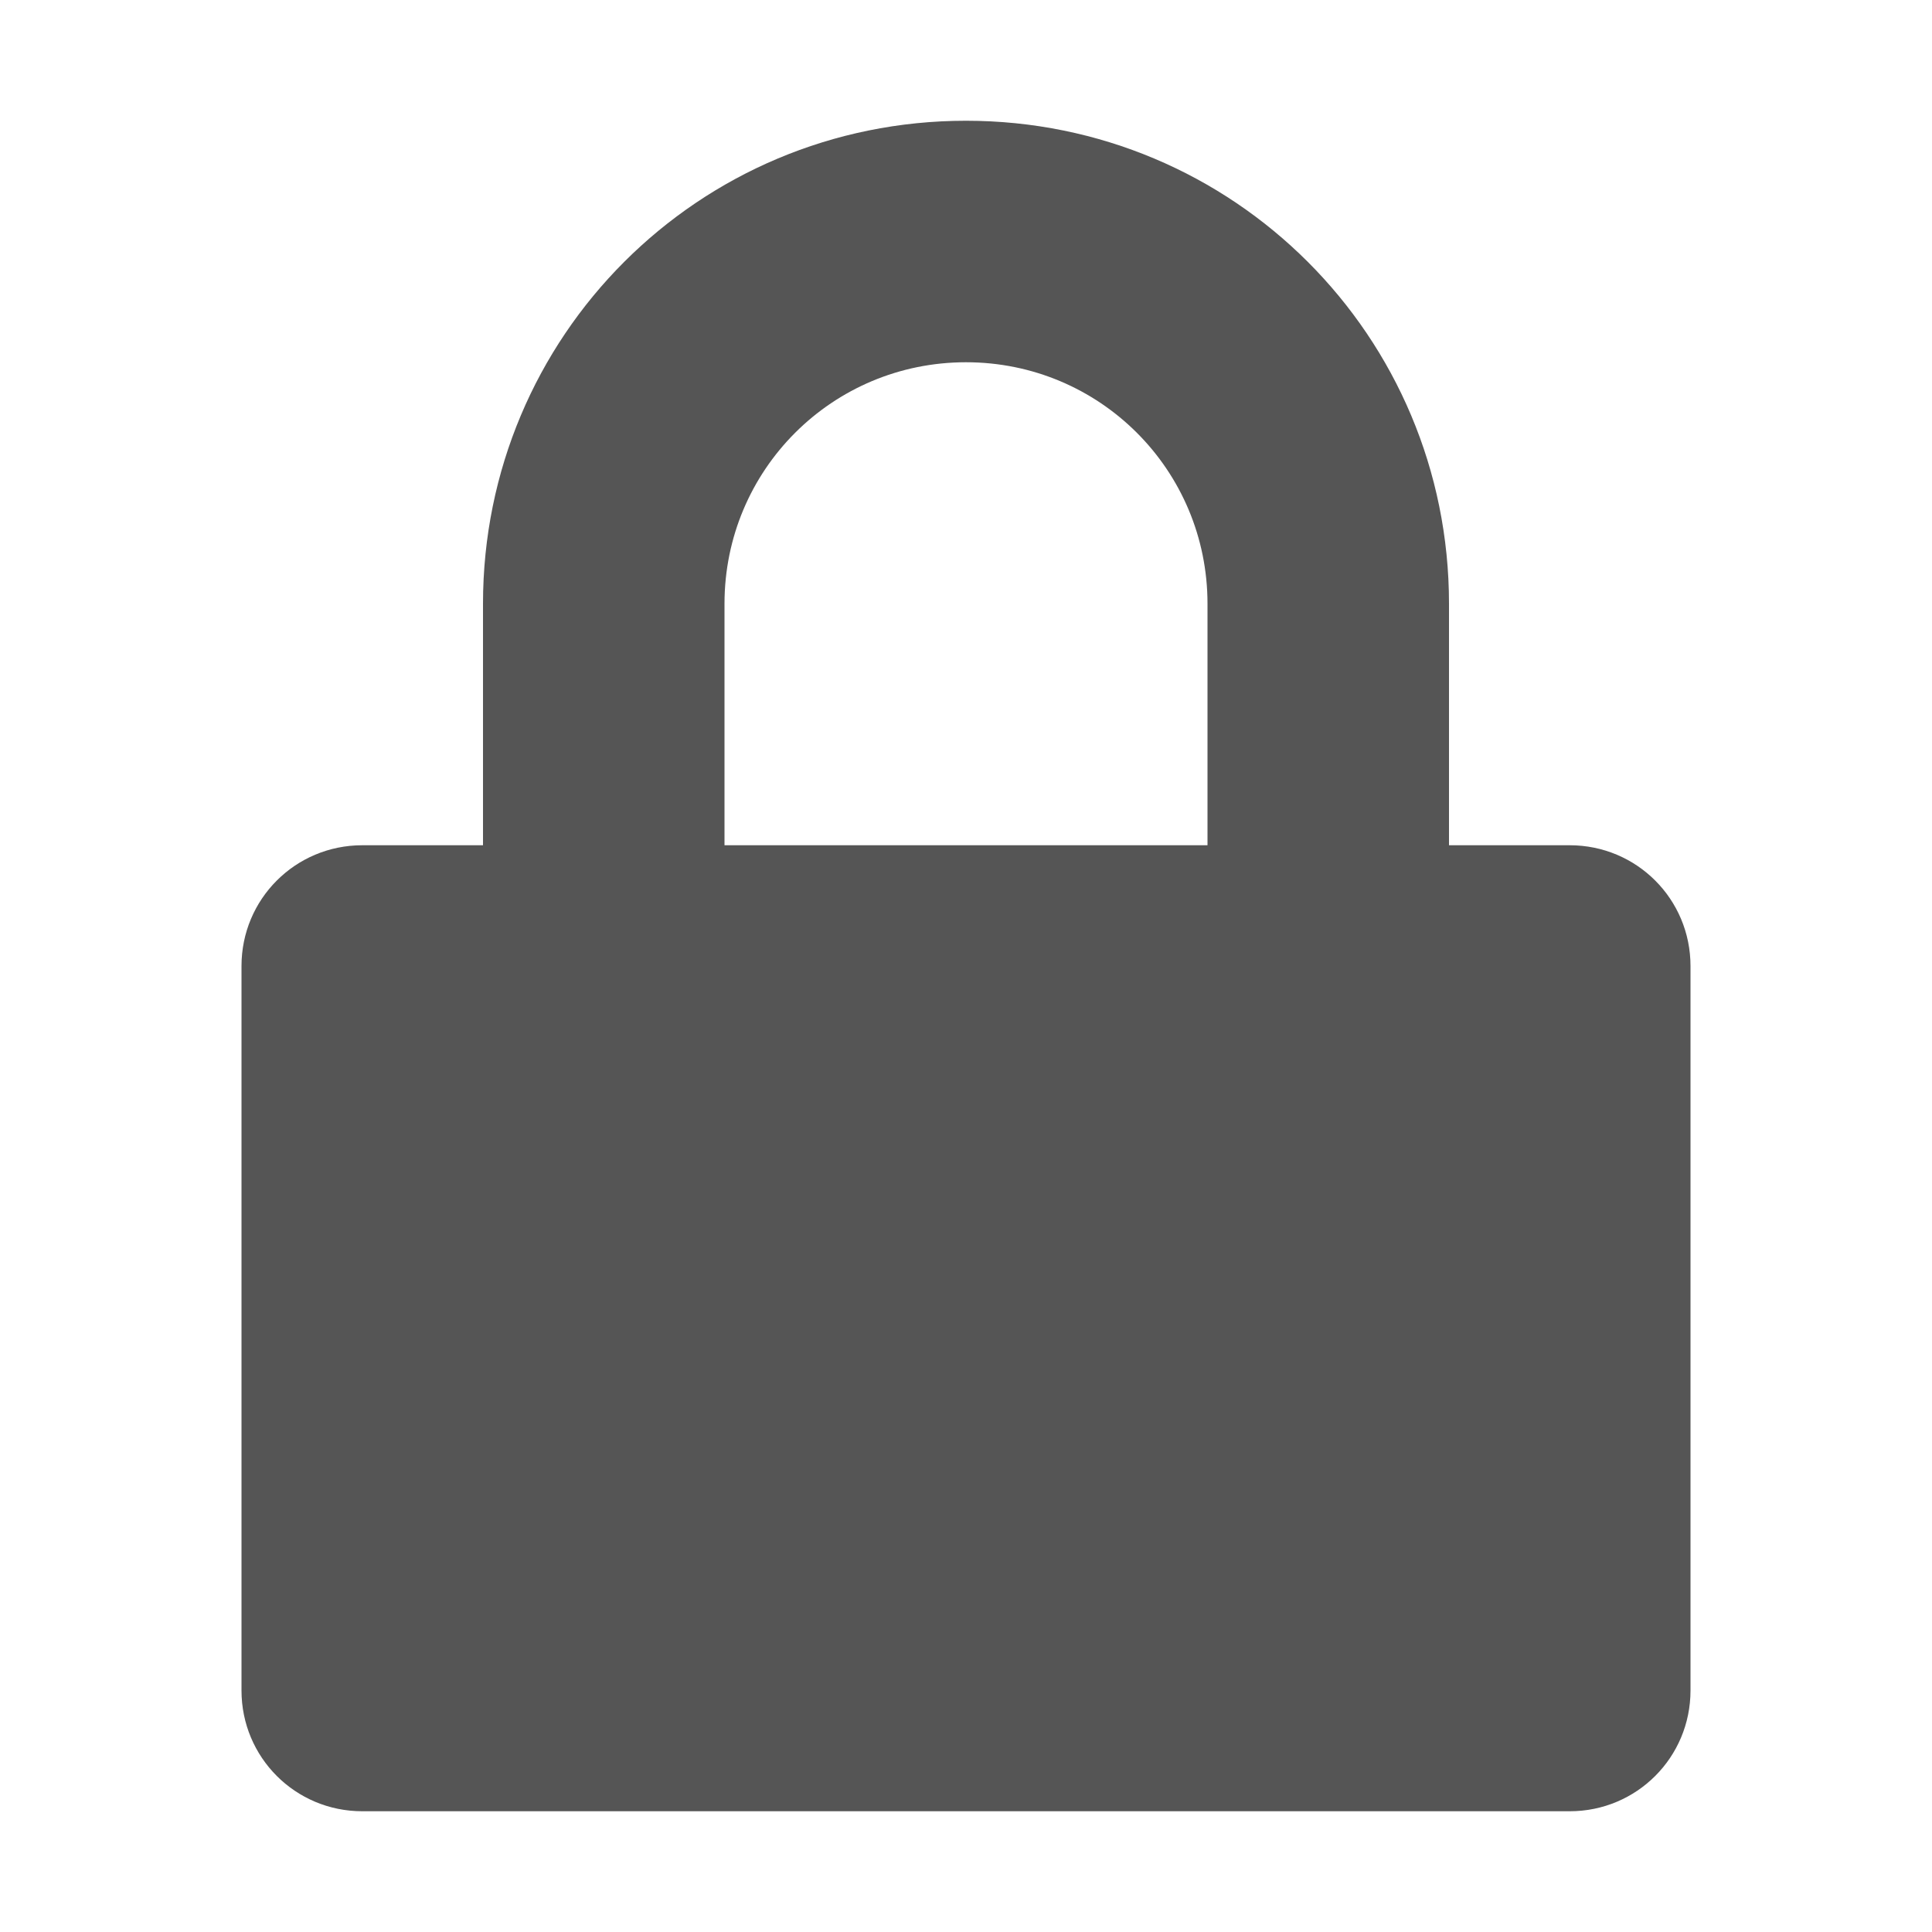
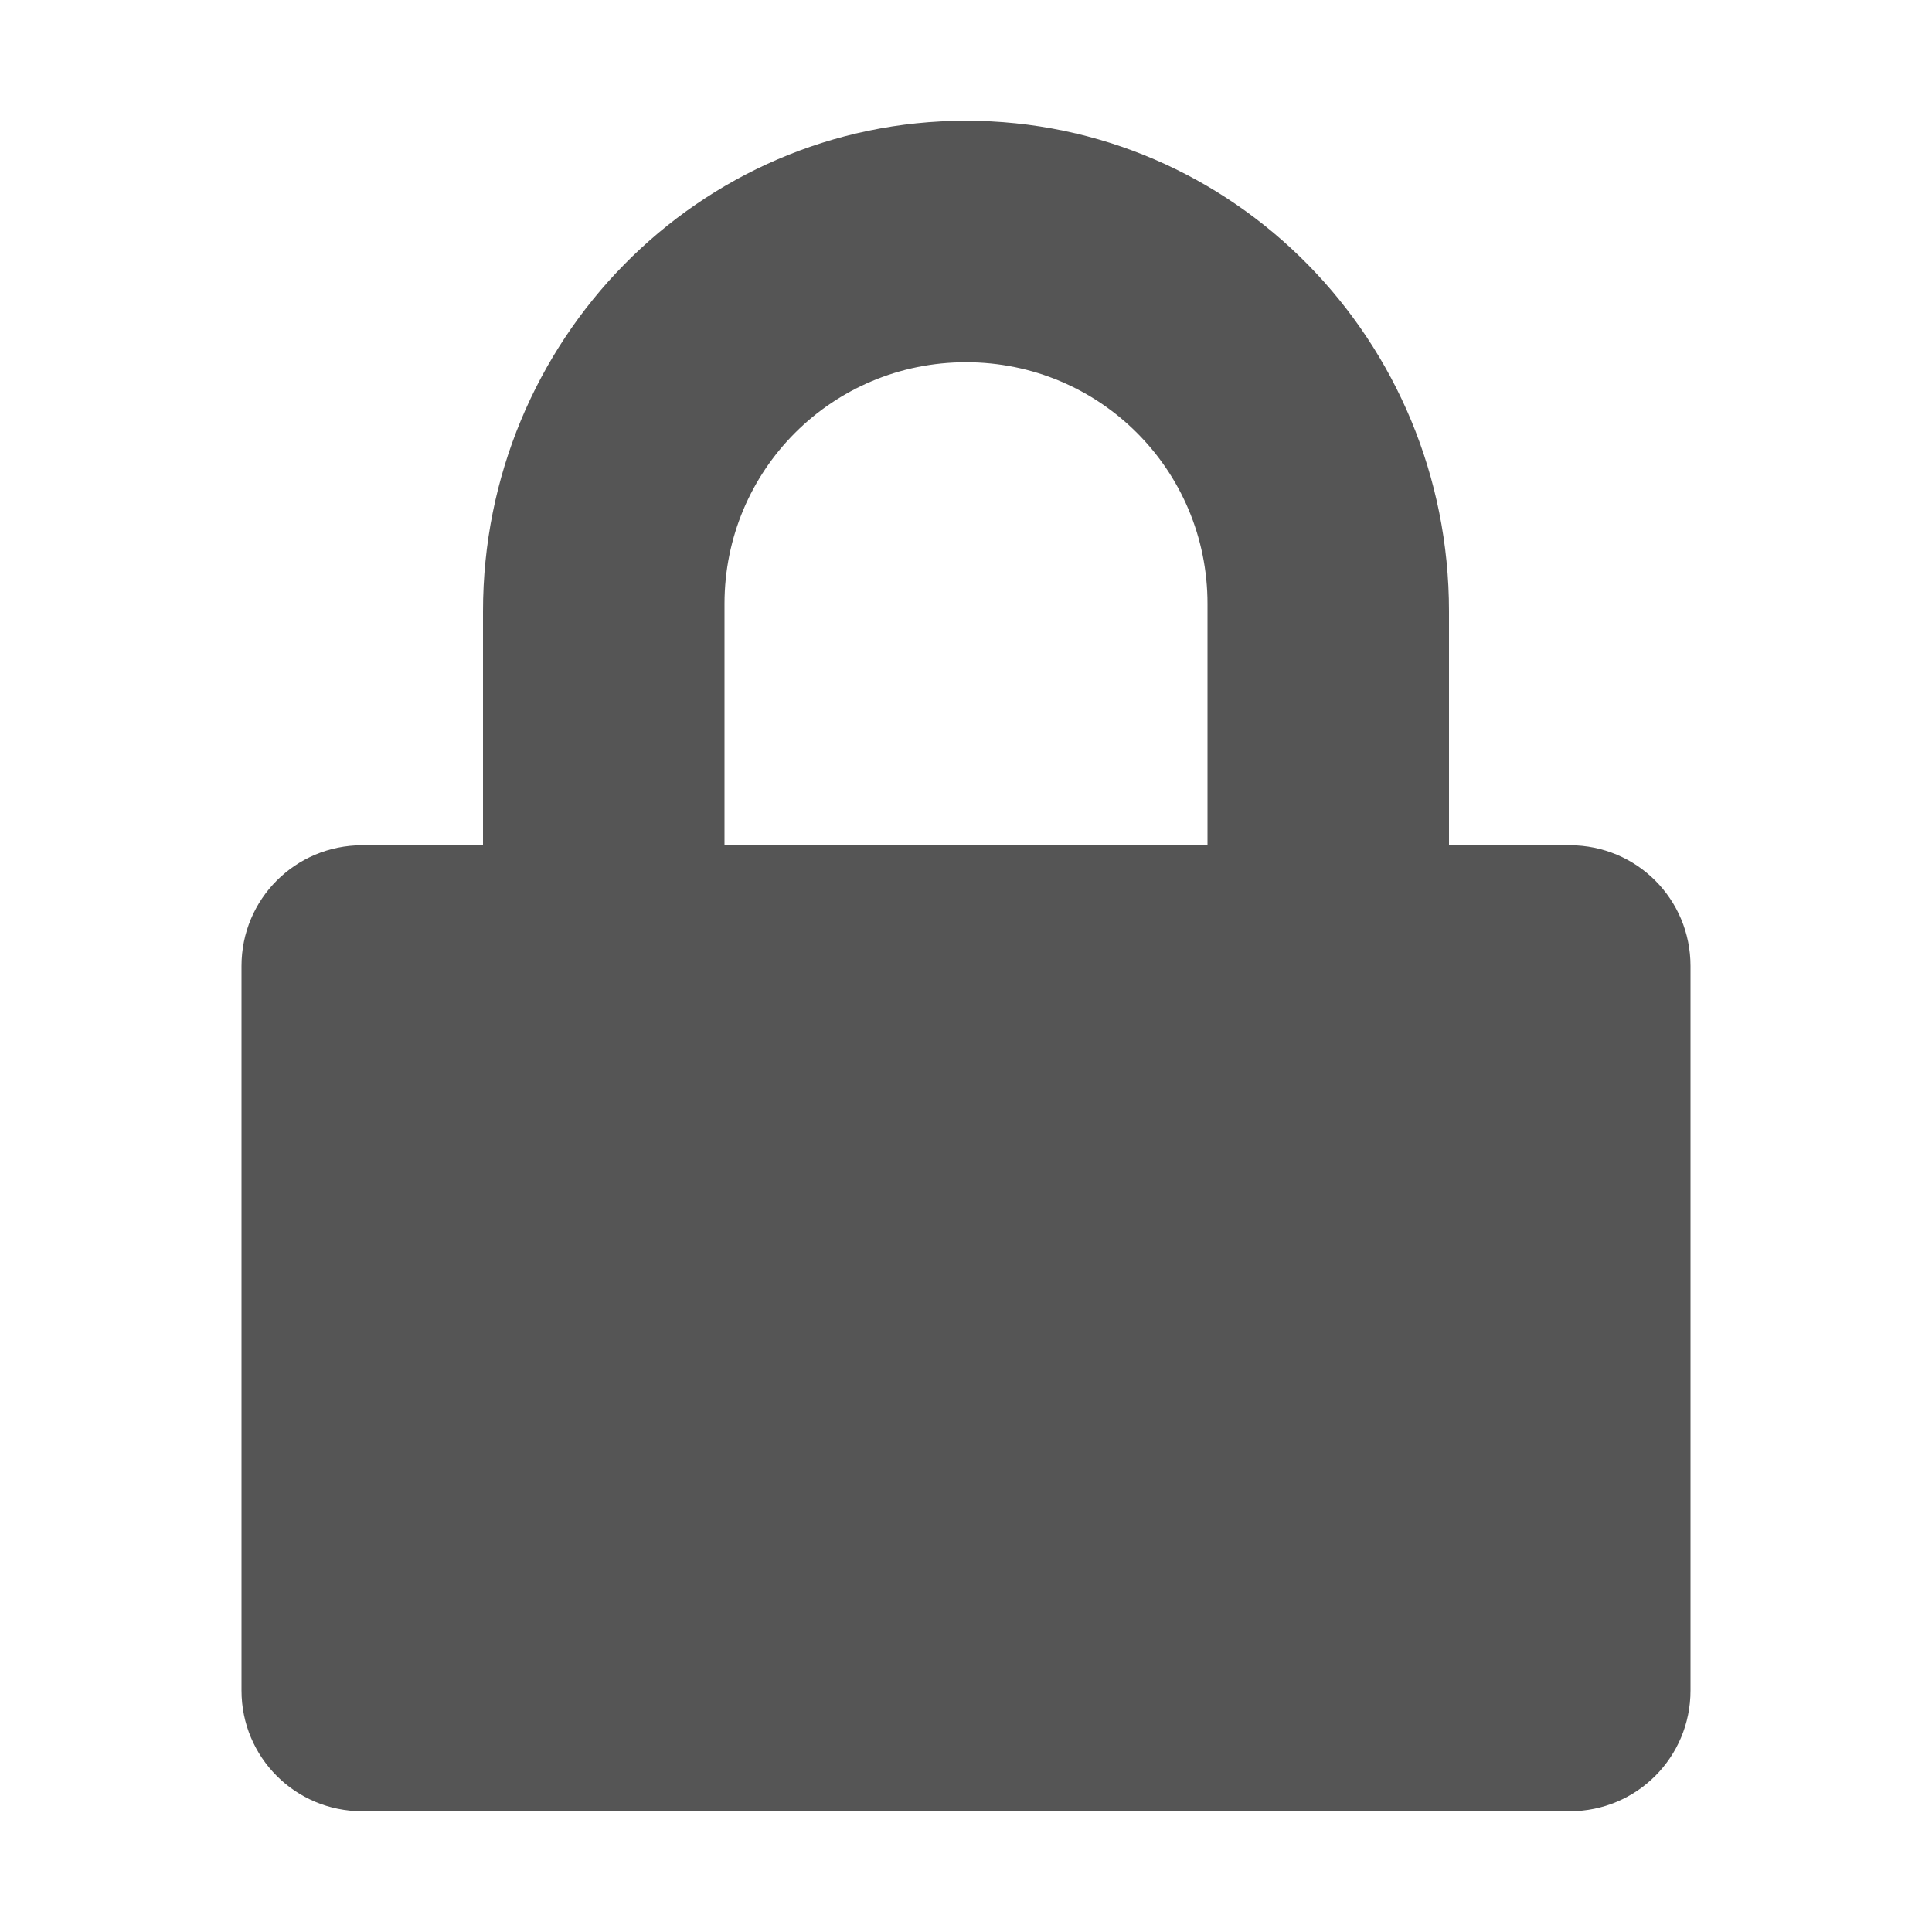
- <svg xmlns="http://www.w3.org/2000/svg" width="16" height="16" version="1.1">
-   <path style="fill:#555555" d="M 8,1 C 5.784,1 4,2.784 4,5 V 7 H 3 C 2.446,7 2,7.446 2,8 V 14 C 2,14.554 2.446,15 3,15 H 13 C 13.554,15 14,14.554 14,14 V 8 C 14,7.446 13.554,7 13,7 H 12 V 5 C 12,2.784 10.216,1 8,1 Z M 8,3 C 9.108,3 10,3.892 10,5 V 7 H 6 V 5 C 6,3.892 6.892,3 8,3 Z" />
+ <svg width="16" height="16">
+   <defs>
+     <style id="current-color-scheme" type="text/css">
+    .ColorScheme-Text { color:#555555; } .ColorScheme-Highlight { color:#5294e2; }
+   </style>
+   </defs>
+   <path style="fill:currentColor" class="ColorScheme-Text" d="M 8 1 C 5.784 1 4 2.822 4 5.062 L 4 7 L 3 7 C 2.446 7 2 7.446 2 8 L 2 14 C 2 14.554 2.446 15 3 15 L 13 15 C 13.554 15 14 14.554 14 14 L 14 8 C 14 7.446 13.554 7 13 7 L 12 7 L 12 5.062 C 12 2.822 10.216 1 8 1 z M 8 3 C 9.108 3 10 3.892 10 5 L 10 7 L 6 7 L 6 5 C 6 3.892 6.892 3 8 3 z" />
</svg>
